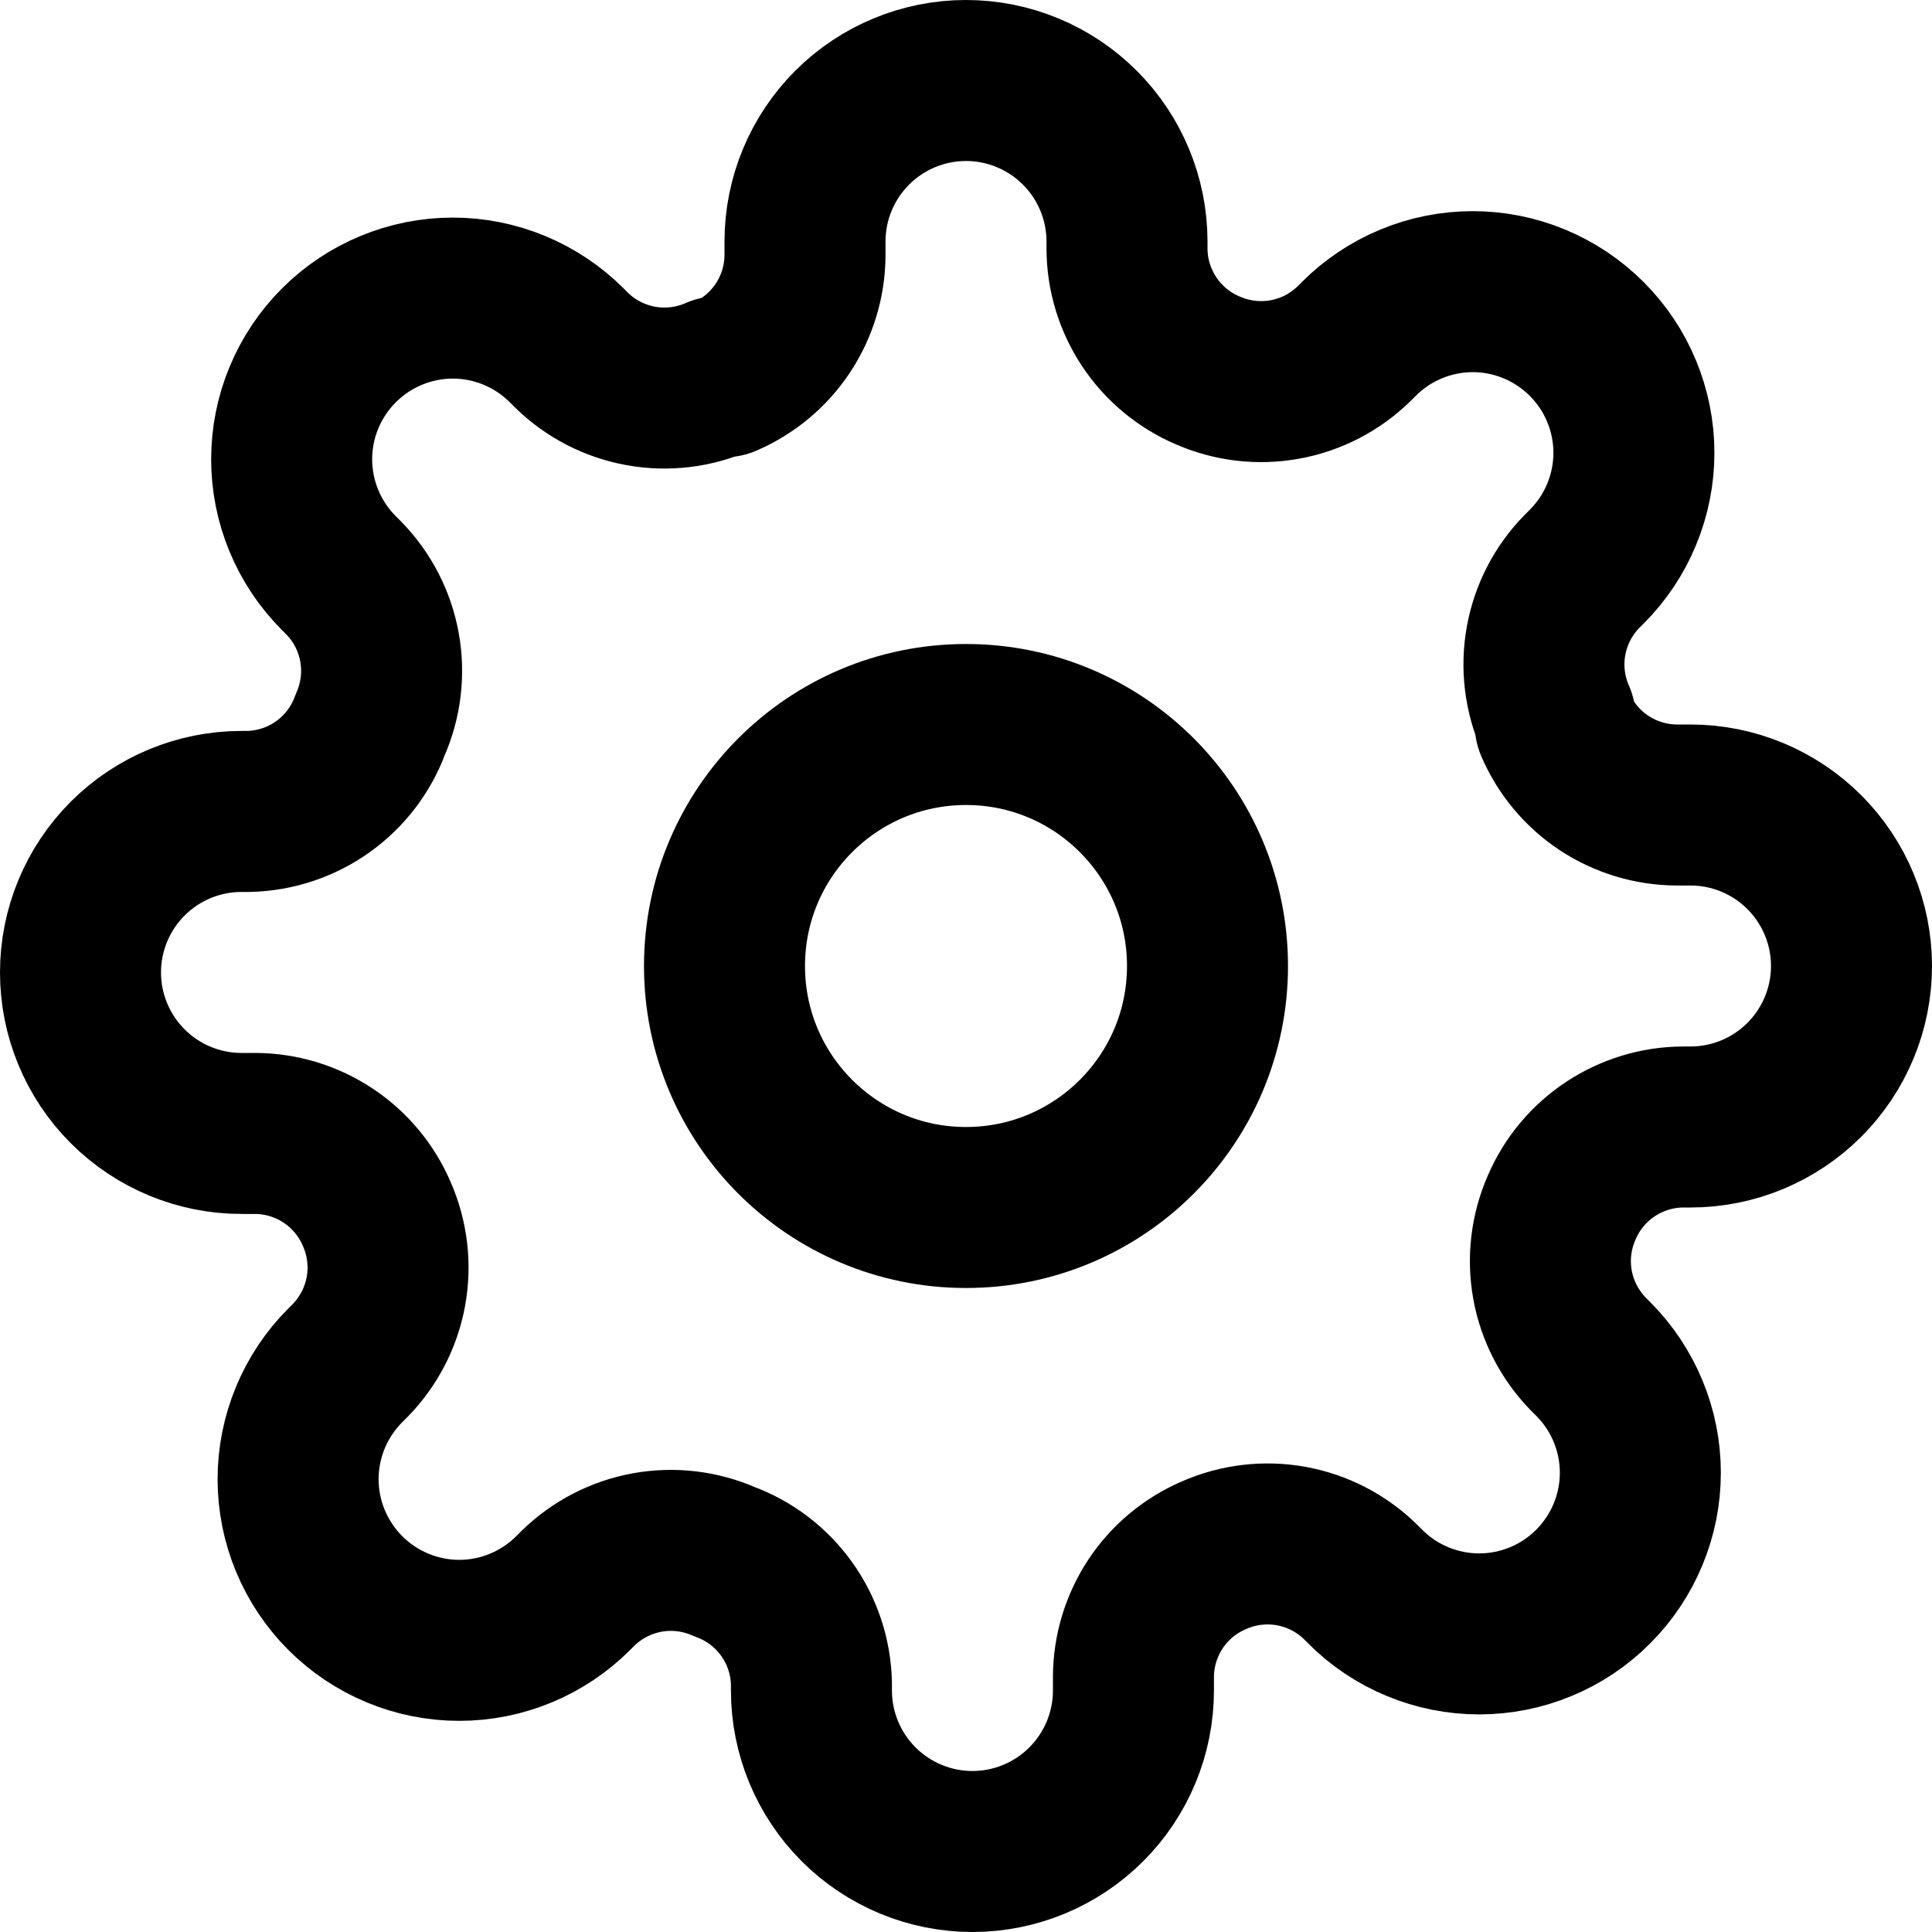
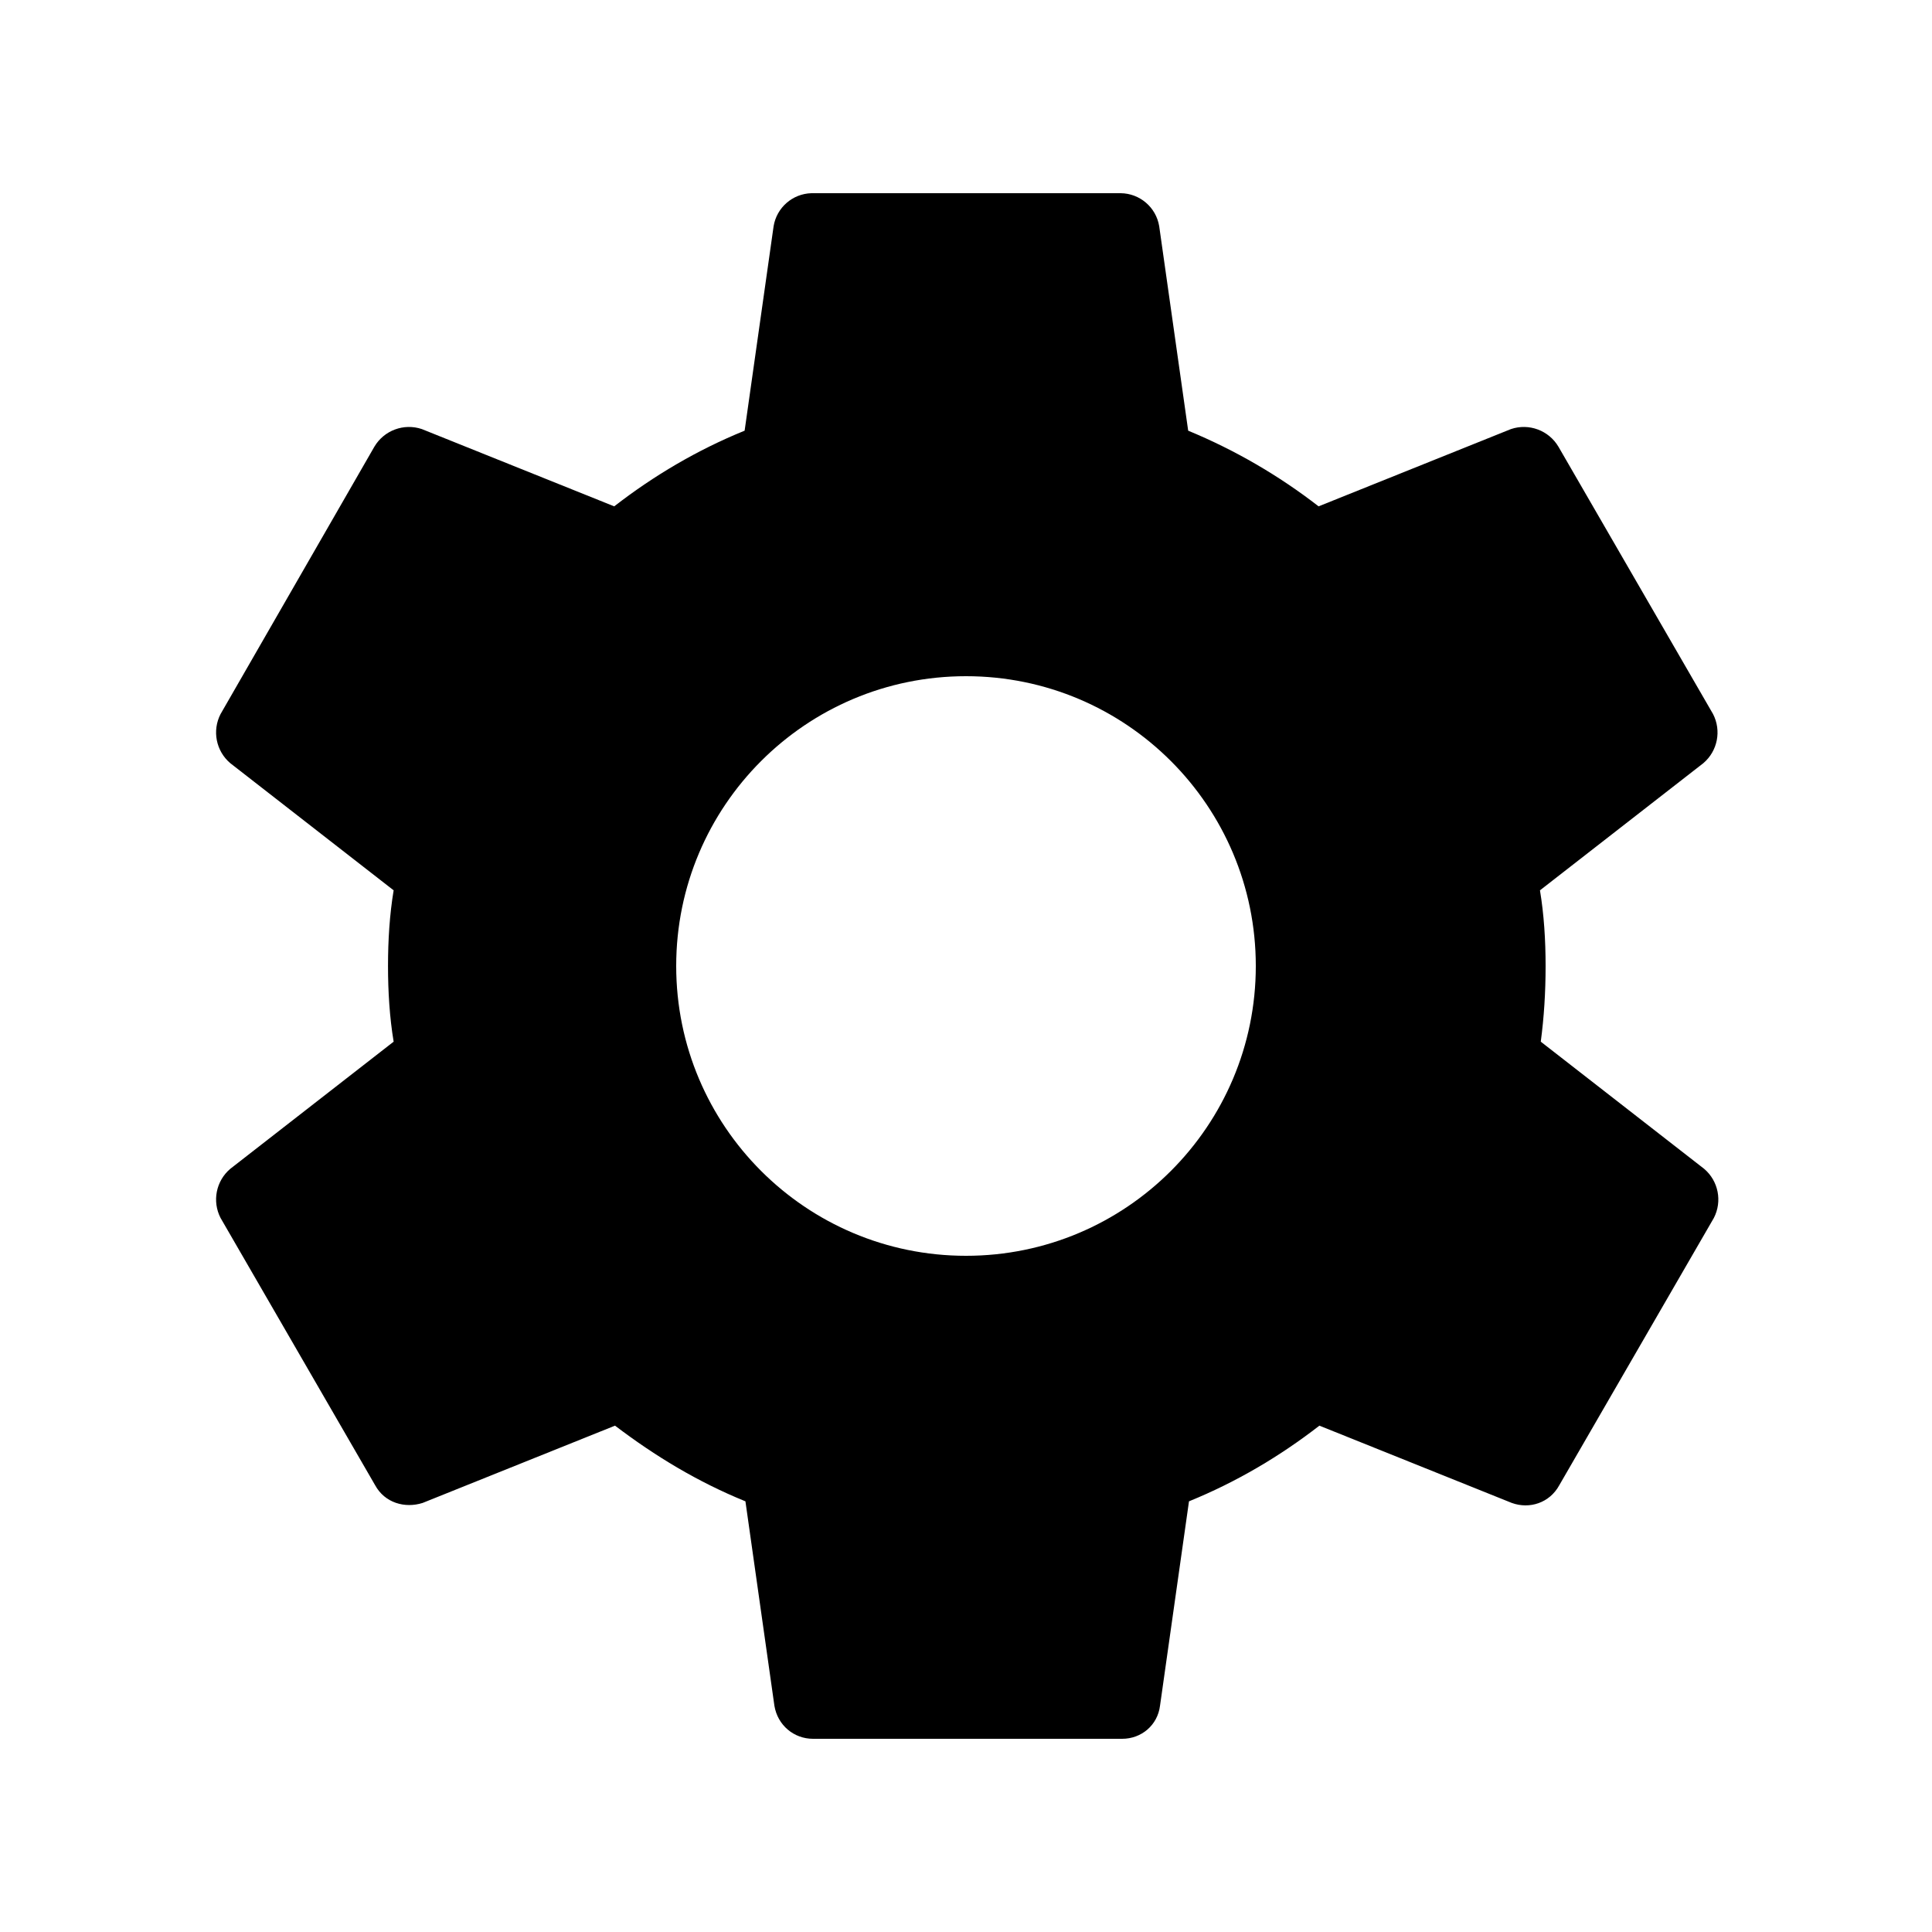
<svg xmlns="http://www.w3.org/2000/svg" width="24" height="24" viewBox="0 0 24 24" fill="none">
-   <path d="M12 15C13.657 15 15 13.657 15 12C15 10.343 13.657 9 12 9C10.343 9 9 10.343 9 12C9 13.657 10.343 15 12 15Z" stroke="currentColor" stroke-width="2" stroke-linecap="round" stroke-linejoin="round" />
-   <path d="M19.4 15C19.267 15.302 19.227 15.636 19.286 15.961C19.345 16.285 19.5 16.584 19.73 16.82L19.79 16.88C19.976 17.066 20.123 17.286 20.224 17.529C20.325 17.772 20.377 18.032 20.377 18.295C20.377 18.558 20.325 18.818 20.224 19.061C20.123 19.304 19.976 19.524 19.79 19.71C19.604 19.896 19.384 20.044 19.141 20.144C18.898 20.245 18.638 20.297 18.375 20.297C18.112 20.297 17.852 20.245 17.609 20.144C17.366 20.044 17.146 19.896 16.96 19.71L16.9 19.65C16.664 19.419 16.365 19.265 16.041 19.206C15.716 19.147 15.382 19.187 15.08 19.32C14.784 19.447 14.532 19.657 14.354 19.925C14.177 20.194 14.081 20.508 14.08 20.83V21C14.08 21.53 13.869 22.039 13.494 22.414C13.119 22.789 12.61 23 12.08 23C11.55 23 11.041 22.789 10.666 22.414C10.291 22.039 10.08 21.53 10.08 21V20.91C10.072 20.579 9.965 20.258 9.773 19.989C9.58 19.719 9.311 19.514 9 19.4C8.698 19.267 8.364 19.227 8.039 19.286C7.715 19.345 7.416 19.5 7.18 19.73L7.12 19.79C6.934 19.976 6.714 20.123 6.471 20.224C6.228 20.325 5.968 20.377 5.705 20.377C5.442 20.377 5.182 20.325 4.939 20.224C4.696 20.123 4.476 19.976 4.29 19.79C4.104 19.604 3.957 19.384 3.856 19.141C3.755 18.898 3.703 18.638 3.703 18.375C3.703 18.112 3.755 17.852 3.856 17.609C3.957 17.366 4.104 17.146 4.29 16.96L4.35 16.9C4.581 16.664 4.735 16.365 4.794 16.041C4.853 15.716 4.813 15.382 4.68 15.08C4.553 14.784 4.343 14.532 4.074 14.354C3.806 14.177 3.492 14.081 3.17 14.08H3C2.47 14.08 1.961 13.869 1.586 13.494C1.211 13.119 1 12.61 1 12.08C1 11.55 1.211 11.041 1.586 10.666C1.961 10.291 2.47 10.08 3 10.08H3.09C3.421 10.072 3.742 9.965 4.011 9.773C4.281 9.58 4.486 9.311 4.6 9C4.733 8.698 4.773 8.364 4.714 8.039C4.655 7.715 4.501 7.416 4.27 7.18L4.21 7.12C4.024 6.934 3.877 6.714 3.776 6.471C3.675 6.228 3.623 5.968 3.623 5.705C3.623 5.442 3.675 5.182 3.776 4.939C3.877 4.696 4.024 4.476 4.21 4.29C4.396 4.104 4.616 3.957 4.859 3.856C5.102 3.755 5.362 3.703 5.625 3.703C5.888 3.703 6.148 3.755 6.391 3.856C6.634 3.957 6.854 4.104 7.04 4.29L7.1 4.35C7.336 4.581 7.635 4.735 7.959 4.794C8.284 4.853 8.618 4.813 8.92 4.68H9C9.296 4.553 9.548 4.343 9.726 4.074C9.903 3.806 9.999 3.492 10 3.17V3C10 2.47 10.211 1.961 10.586 1.586C10.961 1.211 11.47 1 12 1C12.53 1 13.039 1.211 13.414 1.586C13.789 1.961 14 2.47 14 3V3.09C14.001 3.412 14.097 3.726 14.274 3.994C14.452 4.263 14.704 4.473 15 4.6C15.302 4.733 15.636 4.773 15.961 4.714C16.285 4.655 16.584 4.501 16.82 4.27L16.88 4.21C17.066 4.024 17.286 3.877 17.529 3.776C17.772 3.675 18.032 3.623 18.295 3.623C18.558 3.623 18.818 3.675 19.061 3.776C19.304 3.877 19.524 4.024 19.71 4.21C19.896 4.396 20.044 4.616 20.144 4.859C20.245 5.102 20.297 5.362 20.297 5.625C20.297 5.888 20.245 6.148 20.144 6.391C20.044 6.634 19.896 6.854 19.71 7.04L19.65 7.1C19.419 7.336 19.265 7.635 19.206 7.959C19.147 8.284 19.187 8.618 19.32 8.92V9C19.447 9.296 19.657 9.548 19.925 9.726C20.194 9.903 20.508 9.999 20.83 10H21C21.53 10 22.039 10.211 22.414 10.586C22.789 10.961 23 11.47 23 12C23 12.53 22.789 13.039 22.414 13.414C22.039 13.789 21.53 14 21 14H20.91C20.588 14.001 20.274 14.097 20.006 14.274C19.737 14.452 19.527 14.704 19.4 15V15Z" stroke="currentColor" stroke-width="2" stroke-linecap="round" stroke-linejoin="round" />
+   <path d="M19.14 12.94c.04-.3.06-.61.06-.94 0-.32-.02-.64-.07-.94l2.03-1.58a.5.5 0 0 0 .12-.61l-1.92-3.32a.5.5 0 0 0-.59-.22l-2.39.96a7.03 7.03 0 0 0-1.62-.94L14.4 2.81a.49.49 0 0 0-.48-.41h-3.84a.49.49 0 0 0-.47.41L9.25 5.35c-.59.24-1.13.56-1.62.94L5.24 5.33a.5.5 0 0 0-.59.22L2.74 8.87a.5.5 0 0 0 .12.61l2.03 1.58c-.05.3-.07.62-.07.94s.02.64.07.94l-2.03 1.58a.5.5 0 0 0-.12.61l1.92 3.32c.12.22.37.29.59.22l2.39-.96c.5.38 1.03.7 1.62.94l.36 2.54c.04.24.24.41.48.41h3.84c.24 0 .44-.17.47-.41l.36-2.54c.59-.24 1.13-.56 1.62-.94l2.39.96c.22.08.47 0 .59-.22l1.92-3.32a.5.5 0 0 0-.12-.61l-2.03-1.58ZM12 15.6a3.6 3.6 0 1 1 0-7.2 3.6 3.6 0 0 1 0 7.2Z" fill="currentColor" />
</svg>
